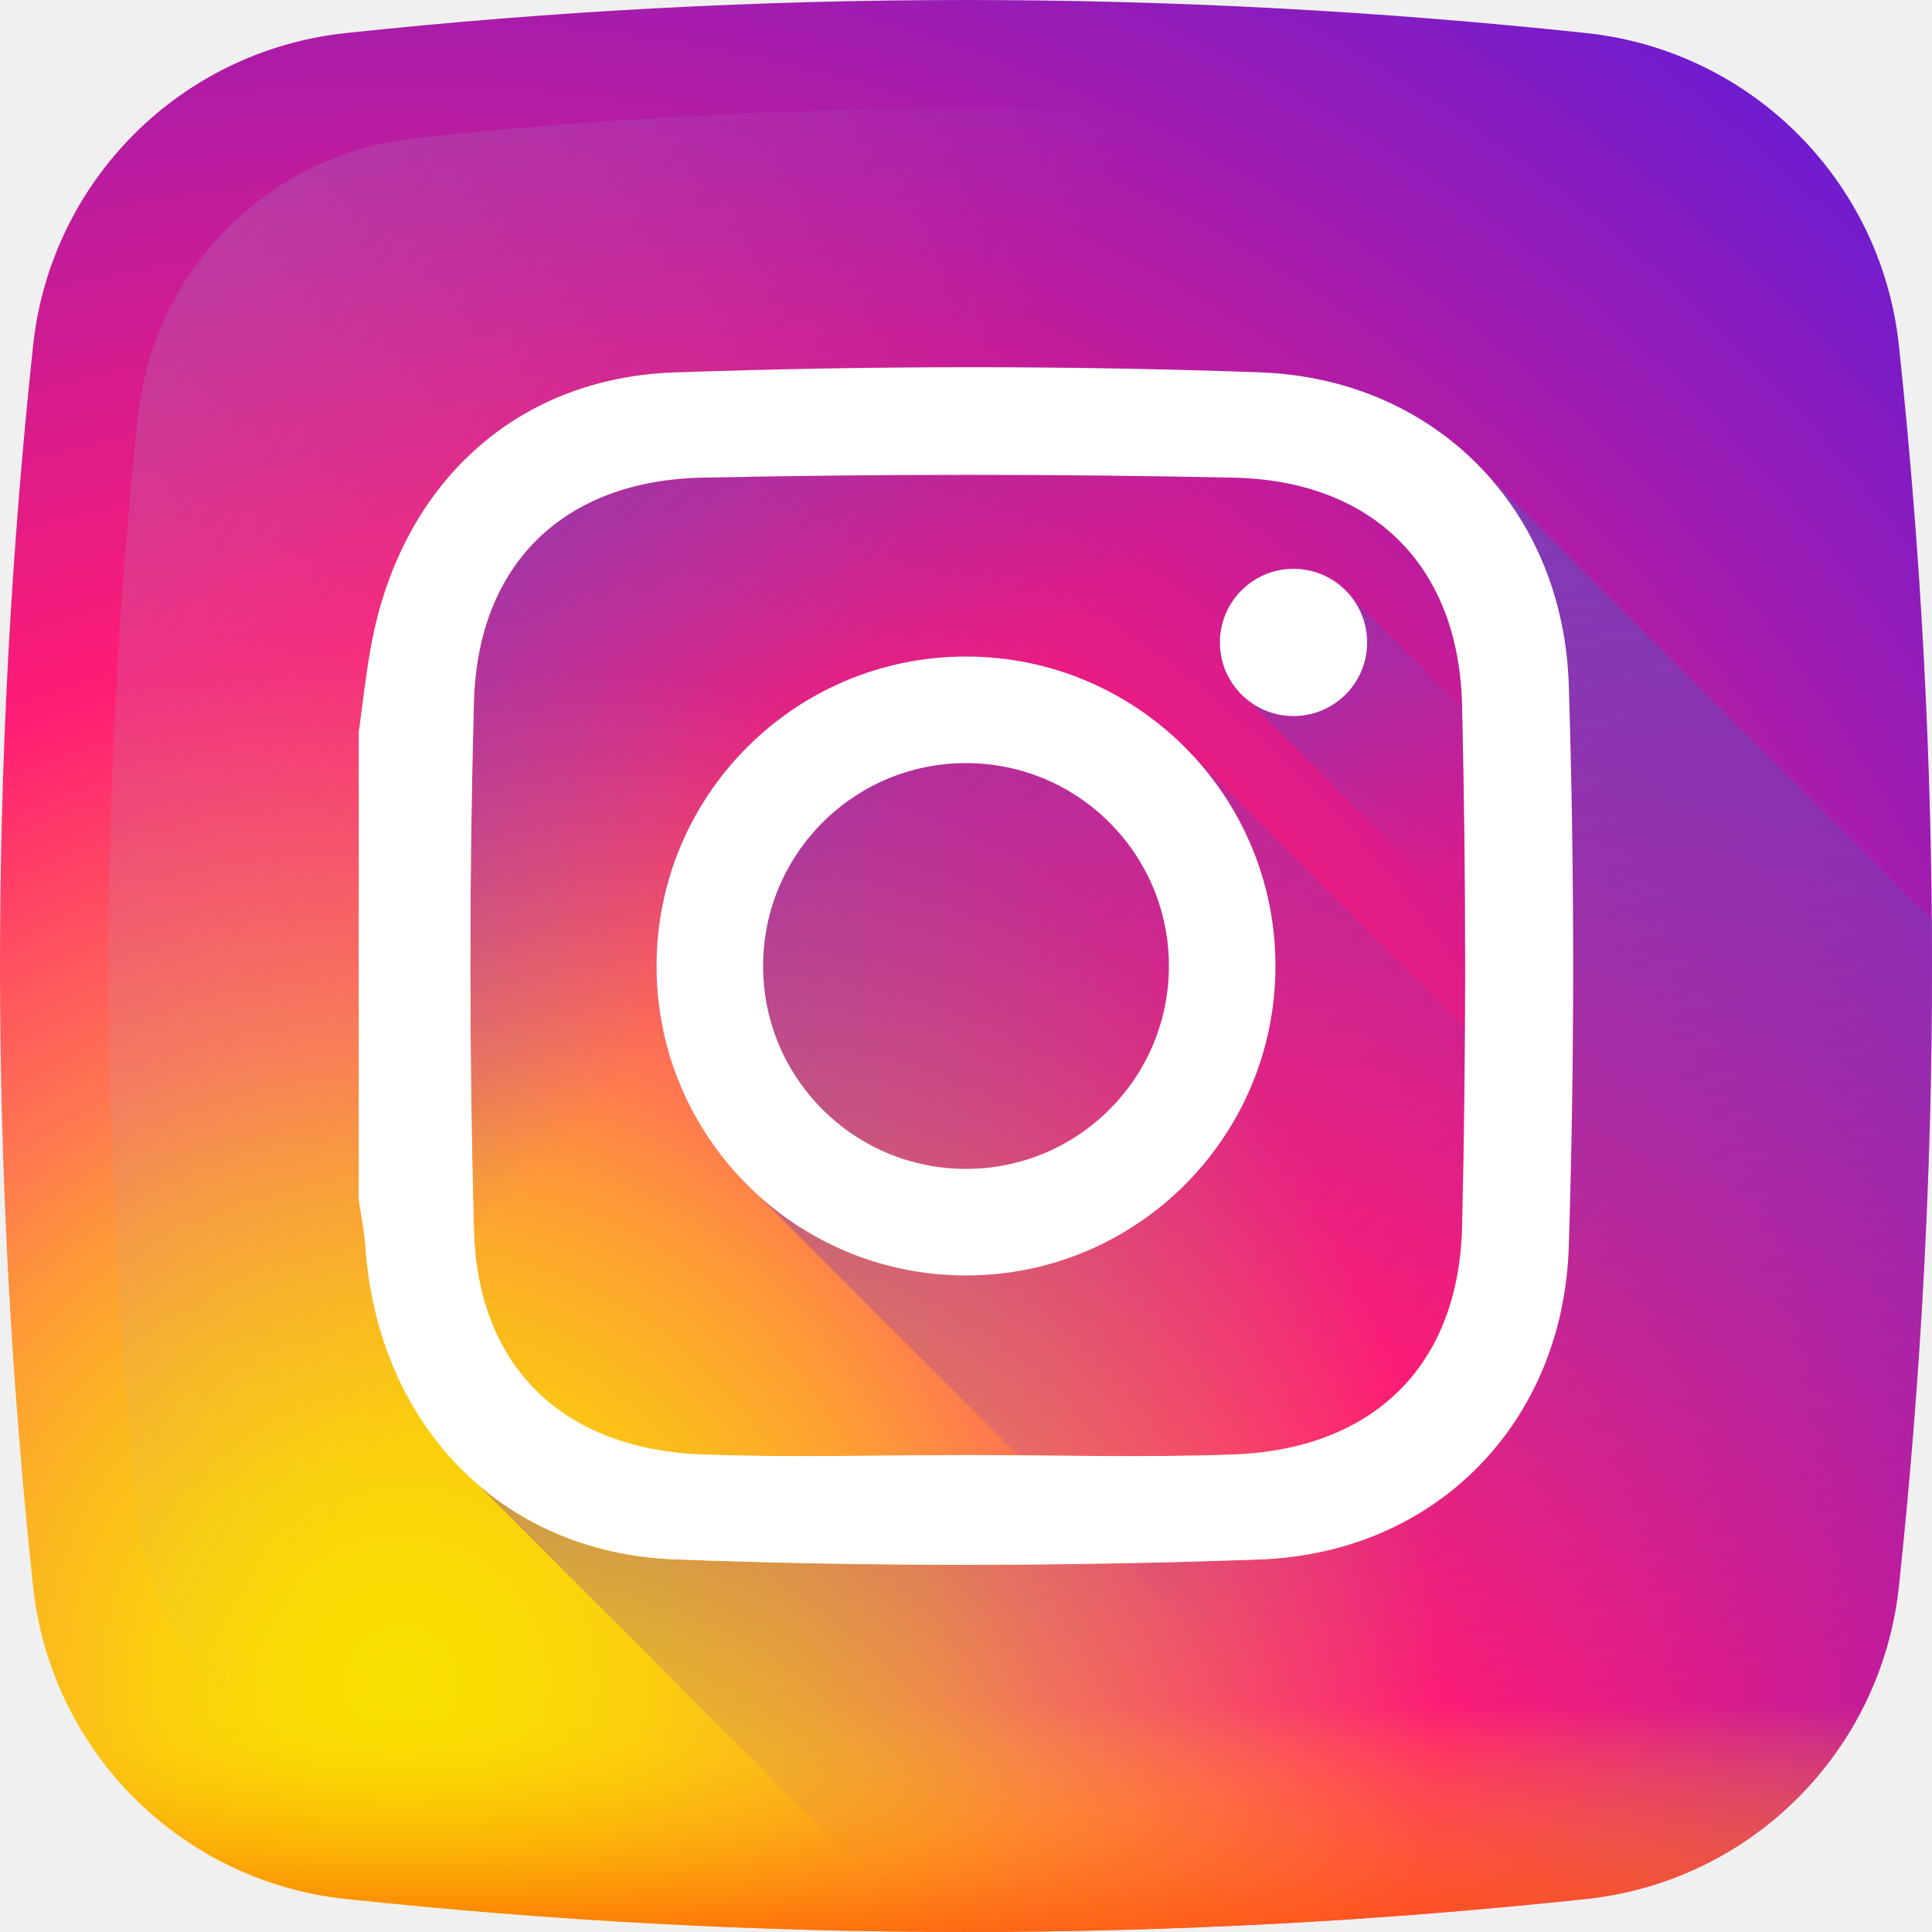
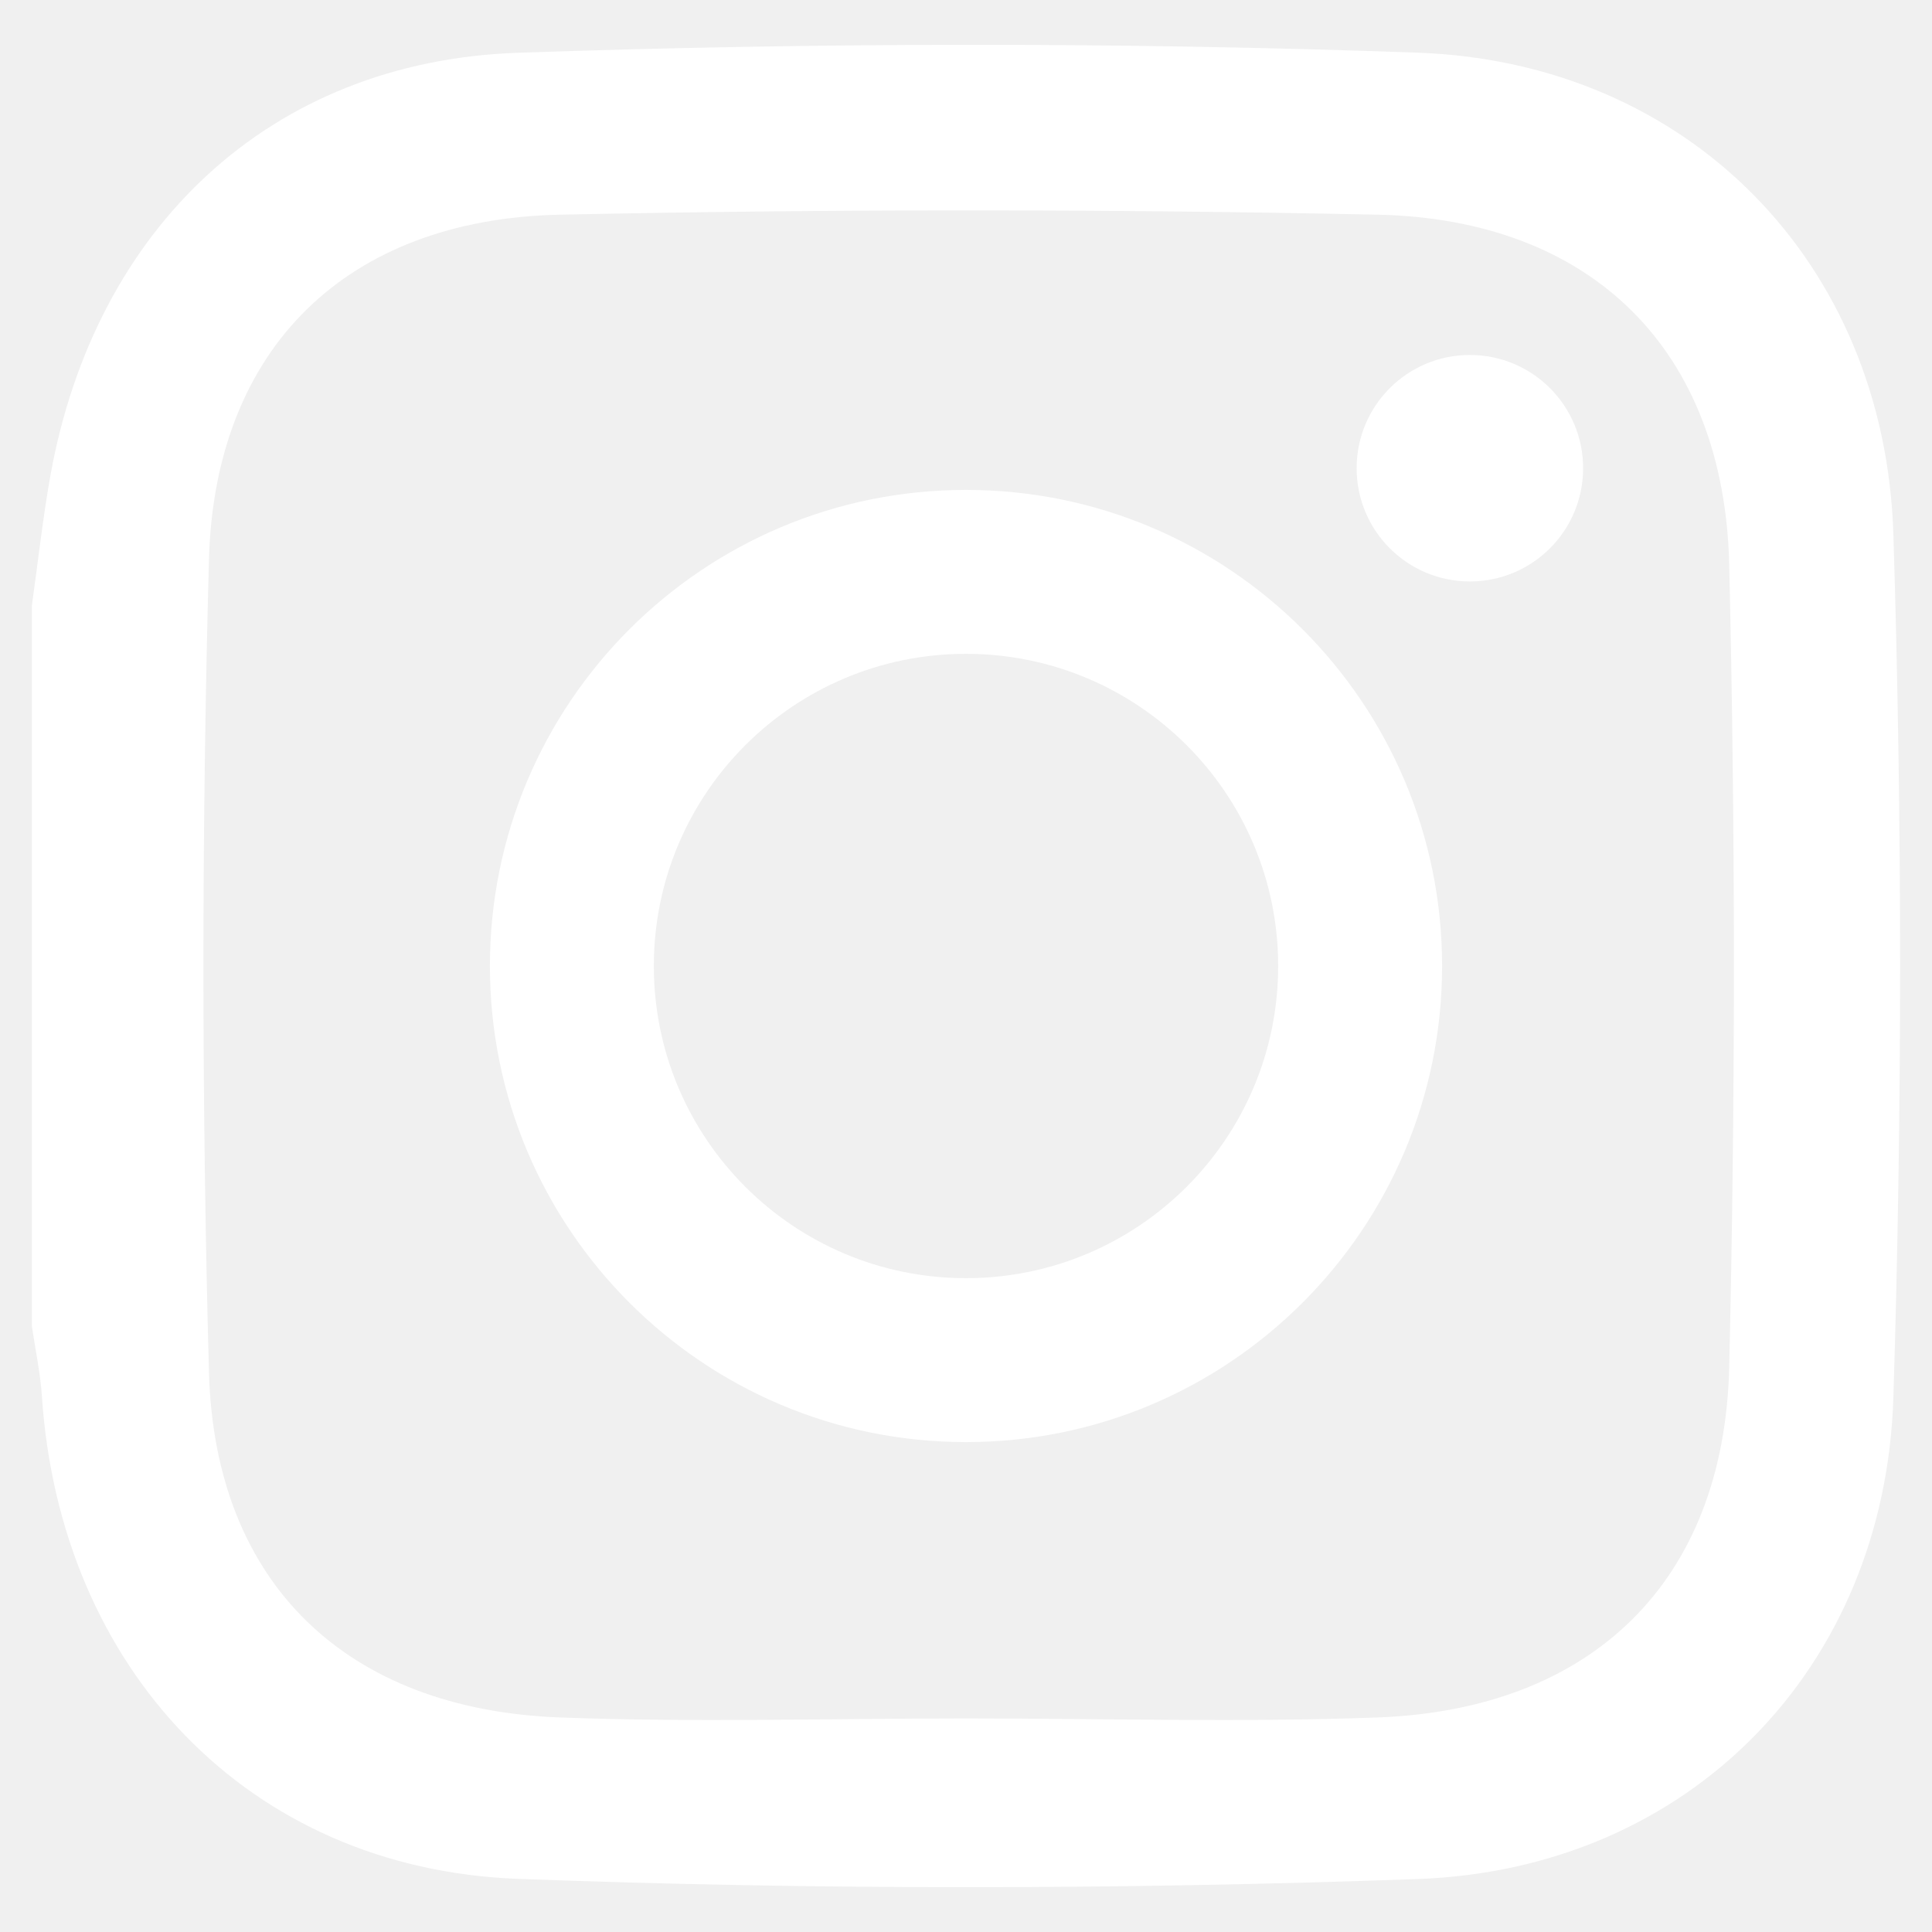
- <svg xmlns="http://www.w3.org/2000/svg" width="40" height="40" viewBox="0 0 40 40" fill="none">
-   <g clip-path="url(#clip0)">
-     <path d="M39.315 7.155C38.951 3.743 36.257 1.049 32.846 0.685C24.29 -0.228 15.71 -0.228 7.155 0.685C3.743 1.049 1.049 3.743 0.685 7.155C-0.228 15.71 -0.228 24.29 0.685 32.845C1.049 36.257 3.743 38.951 7.155 39.315C15.71 40.228 24.29 40.228 32.846 39.315C36.257 38.951 38.951 36.257 39.315 32.845C40.228 24.29 40.228 15.71 39.315 7.155Z" fill="url(#paint0_radial)" />
-     <path d="M37.14 8.601C36.817 5.574 34.426 3.183 31.399 2.86C23.807 2.05 16.193 2.05 8.602 2.86C5.575 3.183 3.184 5.574 2.86 8.601C2.05 16.193 2.05 23.807 2.86 31.398C3.184 34.425 5.575 36.816 8.602 37.139C16.193 37.95 23.807 37.95 31.399 37.139C34.426 36.816 36.817 34.425 37.14 31.398C37.95 23.807 37.95 16.193 37.14 8.601Z" fill="url(#paint1_linear)" />
-     <path d="M0.6 32.016C0.627 32.293 0.655 32.569 0.685 32.846C1.049 36.257 3.744 38.951 7.155 39.315C15.71 40.228 24.291 40.228 32.846 39.315C36.257 38.951 38.951 36.257 39.315 32.846C39.345 32.569 39.373 32.293 39.401 32.016H0.6Z" fill="url(#paint2_linear)" />
-     <path d="M39.315 32.845C39.806 28.248 40.032 23.644 39.995 19.041L30.852 9.898C29.71 8.594 28.042 7.78 26.081 7.709C22.05 7.564 18.005 7.571 13.973 7.71C10.624 7.825 8.282 10.076 7.681 13.384C7.575 13.969 7.512 14.56 7.429 15.149V24.848C7.475 25.162 7.543 25.475 7.564 25.791C7.698 27.803 8.525 29.527 9.849 30.693L19.153 39.997C23.719 40.029 28.286 39.802 32.845 39.315C36.257 38.951 38.951 36.257 39.315 32.845Z" fill="url(#paint3_linear)" />
-     <path d="M39.315 32.846C38.951 36.257 36.256 38.952 32.845 39.315C28.286 39.802 23.719 40.029 19.153 39.997L9.863 30.707C10.94 31.65 12.344 32.224 13.973 32.285C18.005 32.437 22.05 32.432 26.081 32.287C29.727 32.155 32.366 29.457 32.48 25.811C32.601 21.939 32.601 18.058 32.48 14.186C32.428 12.504 31.837 11.024 30.858 9.904L39.996 19.041C40.032 23.644 39.805 28.249 39.315 32.846Z" fill="url(#paint4_linear)" />
-     <path d="M24.72 15.669C23.548 14.393 21.868 13.593 20 13.593C16.461 13.593 13.593 16.462 13.593 20C13.593 21.868 14.393 23.549 15.668 24.72L30.492 39.543C31.276 39.475 32.061 39.399 32.845 39.315C36.256 38.951 38.951 36.257 39.315 32.845C39.398 32.061 39.474 31.277 39.543 30.492L24.72 15.669Z" fill="url(#paint5_linear)" />
-     <path d="M39.923 24.309L27.993 12.379C27.714 12.014 27.276 11.777 26.781 11.777C25.939 11.777 25.257 12.459 25.257 13.301C25.257 13.796 25.494 14.234 25.859 14.513L39.709 28.363C39.803 27.012 39.874 25.66 39.923 24.309Z" fill="url(#paint6_linear)" />
-     <path d="M7.429 15.149C7.512 14.56 7.575 13.969 7.681 13.384C8.282 10.076 10.624 7.825 13.973 7.71C18.005 7.571 22.05 7.564 26.081 7.709C29.726 7.84 32.366 10.539 32.48 14.186C32.601 18.057 32.601 21.939 32.48 25.81C32.366 29.457 29.727 32.155 26.082 32.287C22.05 32.432 18.005 32.436 13.973 32.285C10.328 32.148 7.807 29.443 7.564 25.791C7.543 25.475 7.475 25.162 7.429 24.848C7.429 21.614 7.429 18.381 7.429 15.149ZM20.003 30.126C21.848 30.126 23.695 30.181 25.538 30.113C28.427 30.006 30.204 28.282 30.271 25.395C30.355 21.799 30.355 18.198 30.271 14.601C30.204 11.715 28.426 9.95 25.538 9.889C21.872 9.812 18.203 9.812 14.537 9.889C11.672 9.949 9.889 11.678 9.812 14.532C9.713 18.174 9.713 21.822 9.812 25.464C9.889 28.318 11.672 30.007 14.538 30.113C16.357 30.181 18.181 30.126 20.003 30.126Z" fill="url(#paint7_linear)" />
-     <path d="M7.429 15.149C7.512 14.56 7.575 13.969 7.681 13.384C8.282 10.076 10.624 7.825 13.973 7.71C18.005 7.571 22.05 7.564 26.081 7.709C29.726 7.84 32.366 10.539 32.48 14.186C32.601 18.057 32.601 21.939 32.48 25.81C32.366 29.457 29.727 32.155 26.082 32.287C22.05 32.432 18.005 32.436 13.973 32.285C10.328 32.148 7.807 29.443 7.564 25.791C7.543 25.475 7.475 25.162 7.429 24.848C7.429 21.614 7.429 18.381 7.429 15.149ZM20.003 30.126C21.848 30.126 23.695 30.181 25.538 30.113C28.427 30.006 30.204 28.282 30.271 25.395C30.355 21.799 30.355 18.198 30.271 14.601C30.204 11.715 28.426 9.95 25.538 9.889C21.872 9.812 18.203 9.812 14.537 9.889C11.672 9.949 9.889 11.678 9.812 14.532C9.713 18.174 9.713 21.822 9.812 25.464C9.889 28.318 11.672 30.007 14.538 30.113C16.357 30.181 18.181 30.126 20.003 30.126Z" fill="white" />
-     <path d="M20 13.593C16.461 13.593 13.593 16.462 13.593 20C13.593 23.538 16.461 26.407 20 26.407C23.538 26.407 26.407 23.538 26.407 20C26.407 16.462 23.538 13.593 20 13.593ZM20 24.201C17.679 24.201 15.799 22.32 15.799 20C15.799 17.68 17.679 15.799 20 15.799C22.32 15.799 24.201 17.68 24.201 20C24.201 22.32 22.32 24.201 20 24.201Z" fill="white" />
-     <path d="M28.305 13.301C28.305 14.143 27.623 14.825 26.781 14.825C25.939 14.825 25.257 14.143 25.257 13.301C25.257 12.459 25.939 11.777 26.781 11.777C27.623 11.777 28.305 12.459 28.305 13.301Z" fill="white" />
-   </g>
-   <defs>
-     <radialGradient id="paint0_radial" cx="0" cy="0" r="1" gradientUnits="userSpaceOnUse" gradientTransform="translate(8.19977 34.9568) scale(44.113)">
-       <stop stop-color="#FAE100" />
-       <stop offset="0.054" stop-color="#FADC04" />
-       <stop offset="0.117" stop-color="#FBCE0E" />
-       <stop offset="0.183" stop-color="#FCB720" />
-       <stop offset="0.251" stop-color="#FE9838" />
-       <stop offset="0.305" stop-color="#FF7950" />
-       <stop offset="0.492" stop-color="#FF1C74" />
-       <stop offset="1" stop-color="#6C1CD1" />
-     </radialGradient>
-     <linearGradient id="paint1_linear" x1="15.342" y1="17.379" x2="-52.423" y2="-20.738" gradientUnits="userSpaceOnUse">
-       <stop stop-color="#A1B5D8" stop-opacity="0" />
-       <stop offset="0.309" stop-color="#90A2BD" stop-opacity="0.31" />
-       <stop offset="0.755" stop-color="#7C8B9C" stop-opacity="0.757" />
-       <stop offset="1" stop-color="#748290" />
-     </linearGradient>
-     <linearGradient id="paint2_linear" x1="20" y1="35.31" x2="20" y2="41.545" gradientUnits="userSpaceOnUse">
-       <stop stop-color="#FAE100" stop-opacity="0" />
-       <stop offset="0.307" stop-color="#FCA800" stop-opacity="0.306" />
-       <stop offset="0.627" stop-color="#FE7300" stop-opacity="0.627" />
-       <stop offset="0.869" stop-color="#FF5200" stop-opacity="0.867" />
-       <stop offset="1" stop-color="#FF4500" />
-     </linearGradient>
-     <linearGradient id="paint3_linear" x1="17.724" y1="17.668" x2="7.825" y2="7.769" gradientUnits="userSpaceOnUse">
-       <stop stop-color="#833AB4" stop-opacity="0" />
-       <stop offset="1" stop-color="#833AB4" />
-     </linearGradient>
-     <linearGradient id="paint4_linear" x1="27.414" y1="36.585" x2="22.473" y2="13.292" gradientUnits="userSpaceOnUse">
-       <stop stop-color="#833AB4" stop-opacity="0" />
-       <stop offset="1" stop-color="#833AB4" />
-     </linearGradient>
-     <linearGradient id="paint5_linear" x1="29.294" y1="29.294" x2="9.448" y2="9.449" gradientUnits="userSpaceOnUse">
-       <stop stop-color="#833AB4" stop-opacity="0" />
-       <stop offset="1" stop-color="#833AB4" />
-     </linearGradient>
-     <linearGradient id="paint6_linear" x1="30.766" y1="17.286" x2="24.204" y2="10.724" gradientUnits="userSpaceOnUse">
-       <stop stop-color="#833AB4" stop-opacity="0" />
-       <stop offset="1" stop-color="#833AB4" />
-     </linearGradient>
-     <linearGradient id="paint7_linear" x1="27.942" y1="12.113" x2="11.761" y2="28.294" gradientUnits="userSpaceOnUse">
-       <stop stop-color="#833AB4" />
-       <stop offset="0.092" stop-color="#9C3495" />
-       <stop offset="0.293" stop-color="#DC2546" />
-       <stop offset="0.392" stop-color="#FD1D1D" />
-       <stop offset="0.559" stop-color="#FC6831" />
-       <stop offset="0.689" stop-color="#FC9B40" />
-       <stop offset="0.752" stop-color="#FCAF45" />
-       <stop offset="0.781" stop-color="#FDB750" />
-       <stop offset="0.866" stop-color="#FECB6A" />
-       <stop offset="0.942" stop-color="#FFD87A" />
-       <stop offset="1" stop-color="#FFDC80" />
-     </linearGradient>
-     <clipPath id="clip0">
-       <rect width="40" height="40" fill="white" />
-     </clipPath>
-   </defs>
+ <svg xmlns="http://www.w3.org/2000/svg" width="25" height="25" viewBox="0 0 26 26" fill="none">
+   <path d="M0.429 8.149C0.512 7.56 0.576 6.969 0.681 6.385C1.282 3.076 3.624 0.825 6.973 0.71C11.005 0.571 15.05 0.564 19.081 0.709C22.726 0.84 25.366 3.539 25.48 7.186C25.601 11.057 25.601 14.939 25.48 18.81C25.366 22.457 22.727 25.155 19.082 25.287C15.05 25.432 11.005 25.436 6.973 25.285C3.328 25.148 0.807 22.443 0.564 18.791C0.543 18.475 0.475 18.162 0.429 17.848C0.429 14.614 0.429 11.382 0.429 8.149ZM13.003 23.126C14.848 23.126 16.695 23.181 18.538 23.113C21.427 23.006 23.204 21.282 23.271 18.395C23.355 14.799 23.355 11.197 23.271 7.601C23.204 4.715 21.426 2.95 18.538 2.889C14.872 2.812 11.203 2.812 7.537 2.889C4.672 2.949 2.889 4.678 2.812 7.532C2.713 11.174 2.713 14.822 2.812 18.464C2.889 21.318 4.672 23.007 7.538 23.113C9.357 23.181 11.181 23.126 13.003 23.126Z" fill="white" />
+   <path d="M13 6.593C9.461 6.593 6.593 9.462 6.593 13C6.593 16.538 9.461 19.407 13 19.407C16.538 19.407 19.407 16.538 19.407 13C19.407 9.462 16.538 6.593 13 6.593ZM13 17.201C10.679 17.201 8.799 15.32 8.799 13C8.799 10.68 10.679 8.799 13 8.799C15.32 8.799 17.201 10.68 17.201 13C17.201 15.32 15.32 17.201 13 17.201Z" fill="white" />
+   <path d="M21.305 6.301C21.305 7.143 20.623 7.825 19.781 7.825C18.939 7.825 18.257 7.143 18.257 6.301C18.257 5.459 18.939 4.777 19.781 4.777C20.623 4.777 21.305 5.459 21.305 6.301Z" fill="white" />
</svg>
